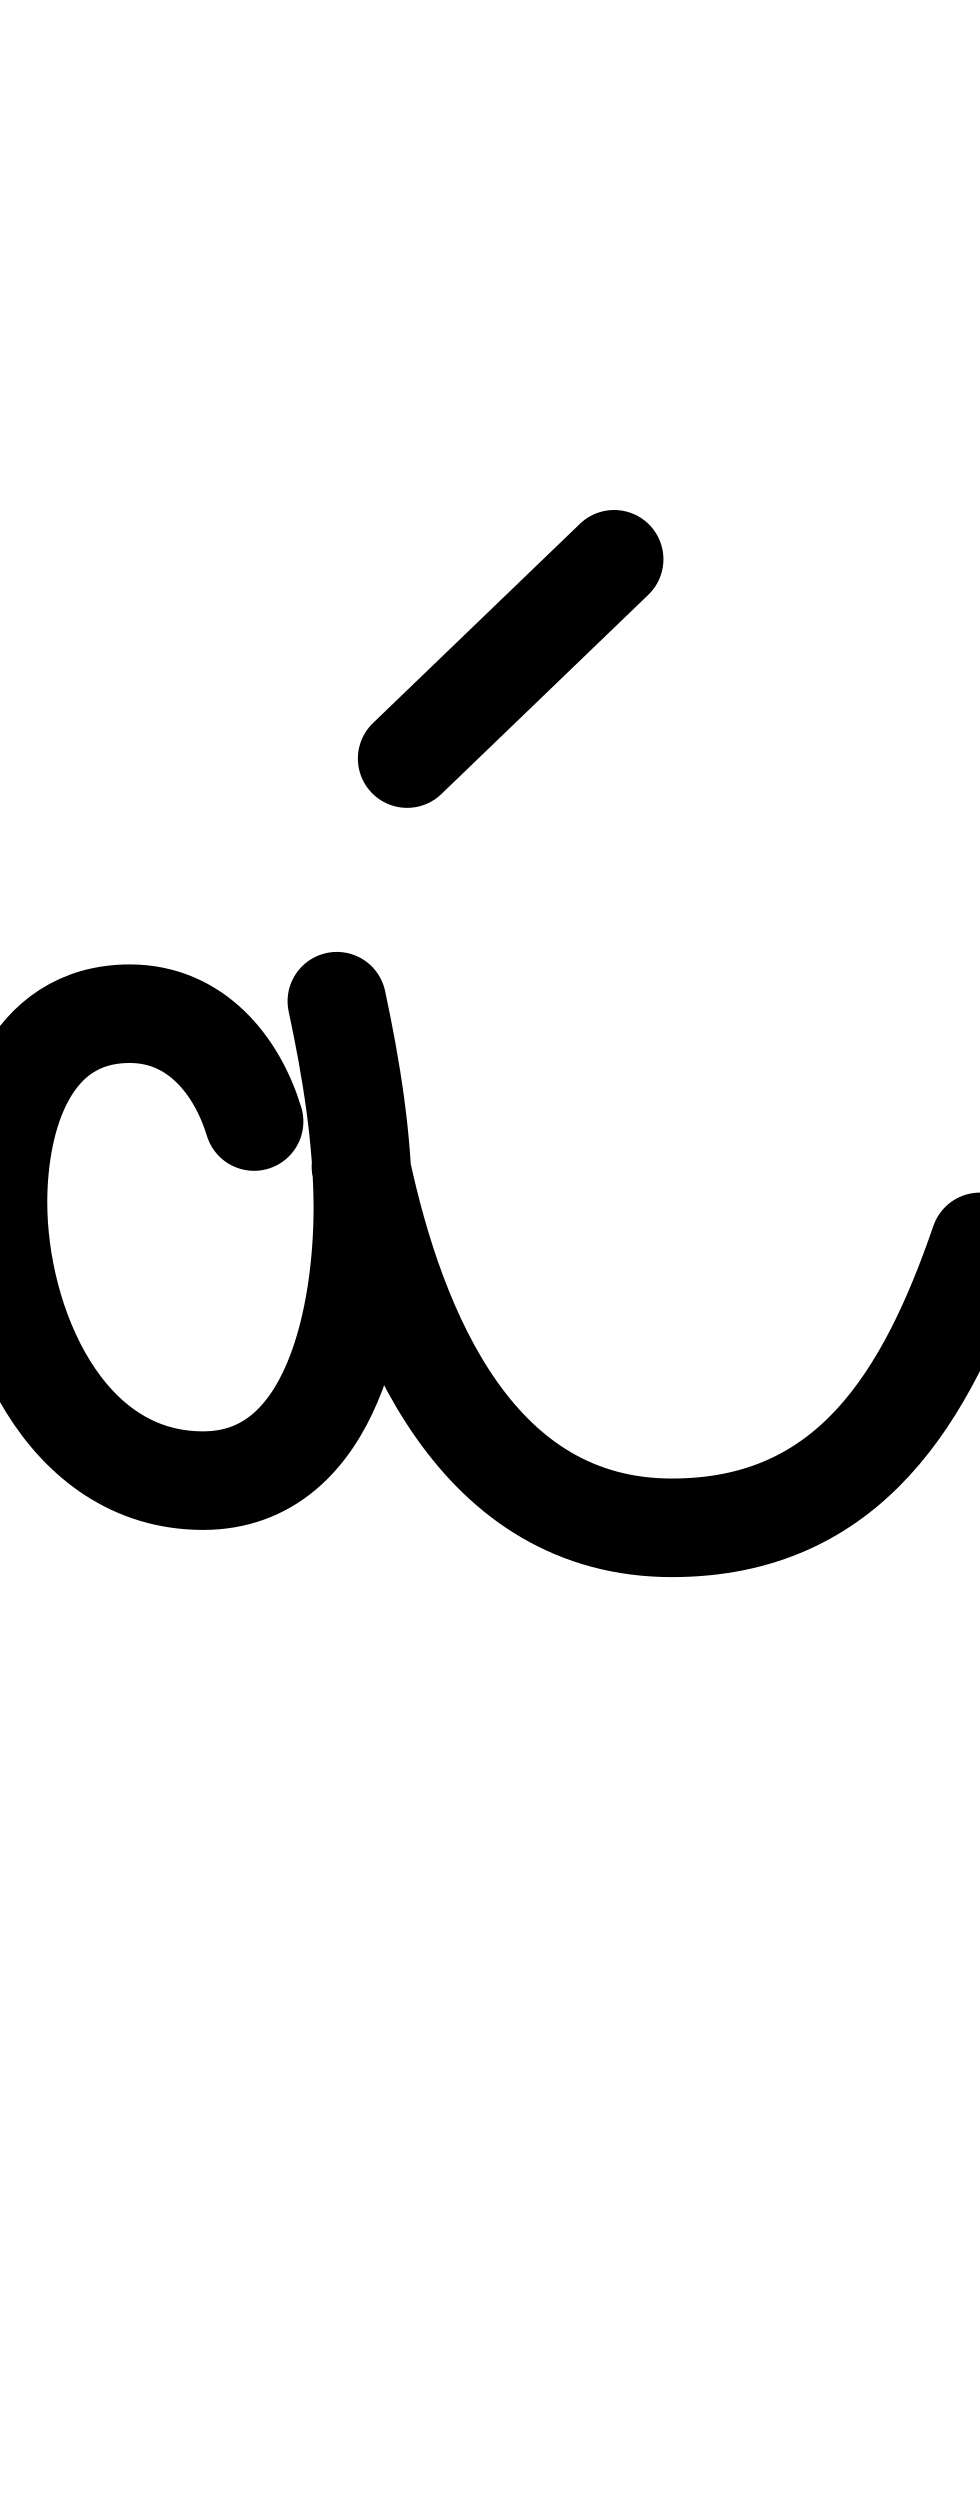
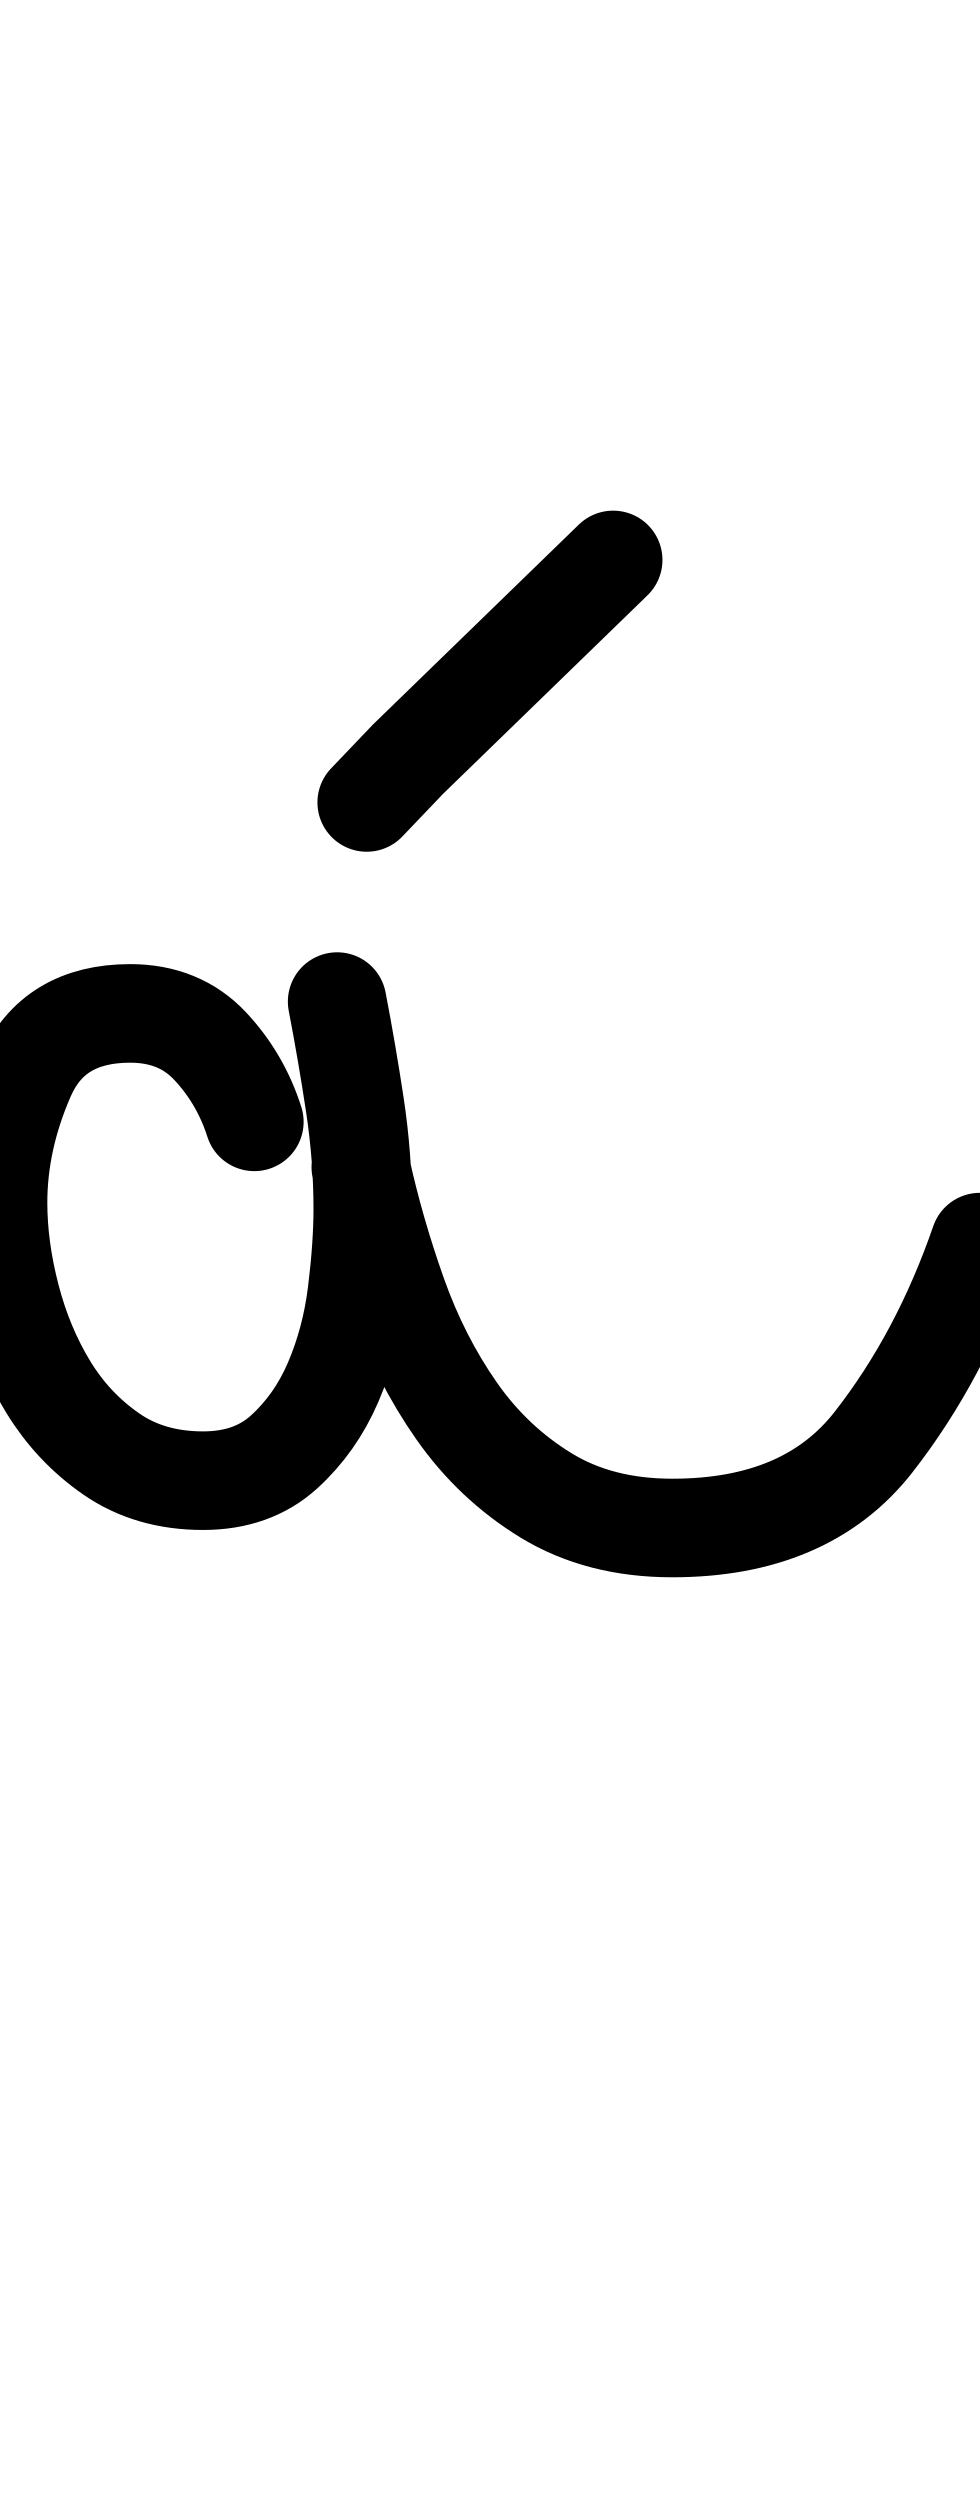
<svg xmlns="http://www.w3.org/2000/svg" width="497" height="1268" viewBox="0 0 497 1268" fill="none" stroke="currentColor" stroke-width="50" stroke-linecap="round" stroke-linejoin="round">
-   <path d="M311.49 283.67 206.51 384.75M128.87 568.84C120.08 540.03 99.08 514.15 65.88 514.15C14.12 514.15 -1.02 566.89 -1.02 609.86C-1.02 670.9 32.18 750.98 102.98 750.98C169.88 750.98 184.04 664.06 184.04 612.79C184.04 578.12 178.18 541.99 170.86 507.81M183.07 591.8C201.14 676.76 242.16 774.91 340.8 774.91C431.14 774.91 470.2 708.01 497.06 629.88" />
+   <path d="M186 407 207 385 311 284M171 508Q176 534 180.0 560.5Q184 587 184 613Q184 632 181.0 656.0Q178 680 169.0 701.0Q160 722 144.0 736.5Q128 751 103 751Q76 751 56.5 737.5Q37 724 24.5 703.5Q12 683 5.5 658.0Q-1 633 -1 610Q-1 578 13.0 546.0Q27 514 66 514Q91 514 106.5 530.5Q122 547 129 569Q122 547 106.5 530.5Q91 514 66 514Q27 514 13.0 546.0Q-1 578 -1 610Q-1 633 5.5 658.0Q12 683 24.5 703.5Q37 724 56.5 737.5Q76 751 103 751Q128 751 144.0 736.5Q160 722 169.0 701.0Q178 680 181.0 656.0Q184 632 184 613Q184 587 180.0 560.5Q176 534 171 508ZM497 630Q477 688 443.0 731.5Q409 775 341 775Q304 775 277.0 758.5Q250 742 231.5 715.5Q213 689 201.5 656.5Q190 624 183 592Q190 624 201.5 656.5Q213 689 231.5 715.5Q250 742 277.0 758.5Q304 775 341 775Q409 775 443.0 731.5Q477 688 497 630Z" />
</svg>
